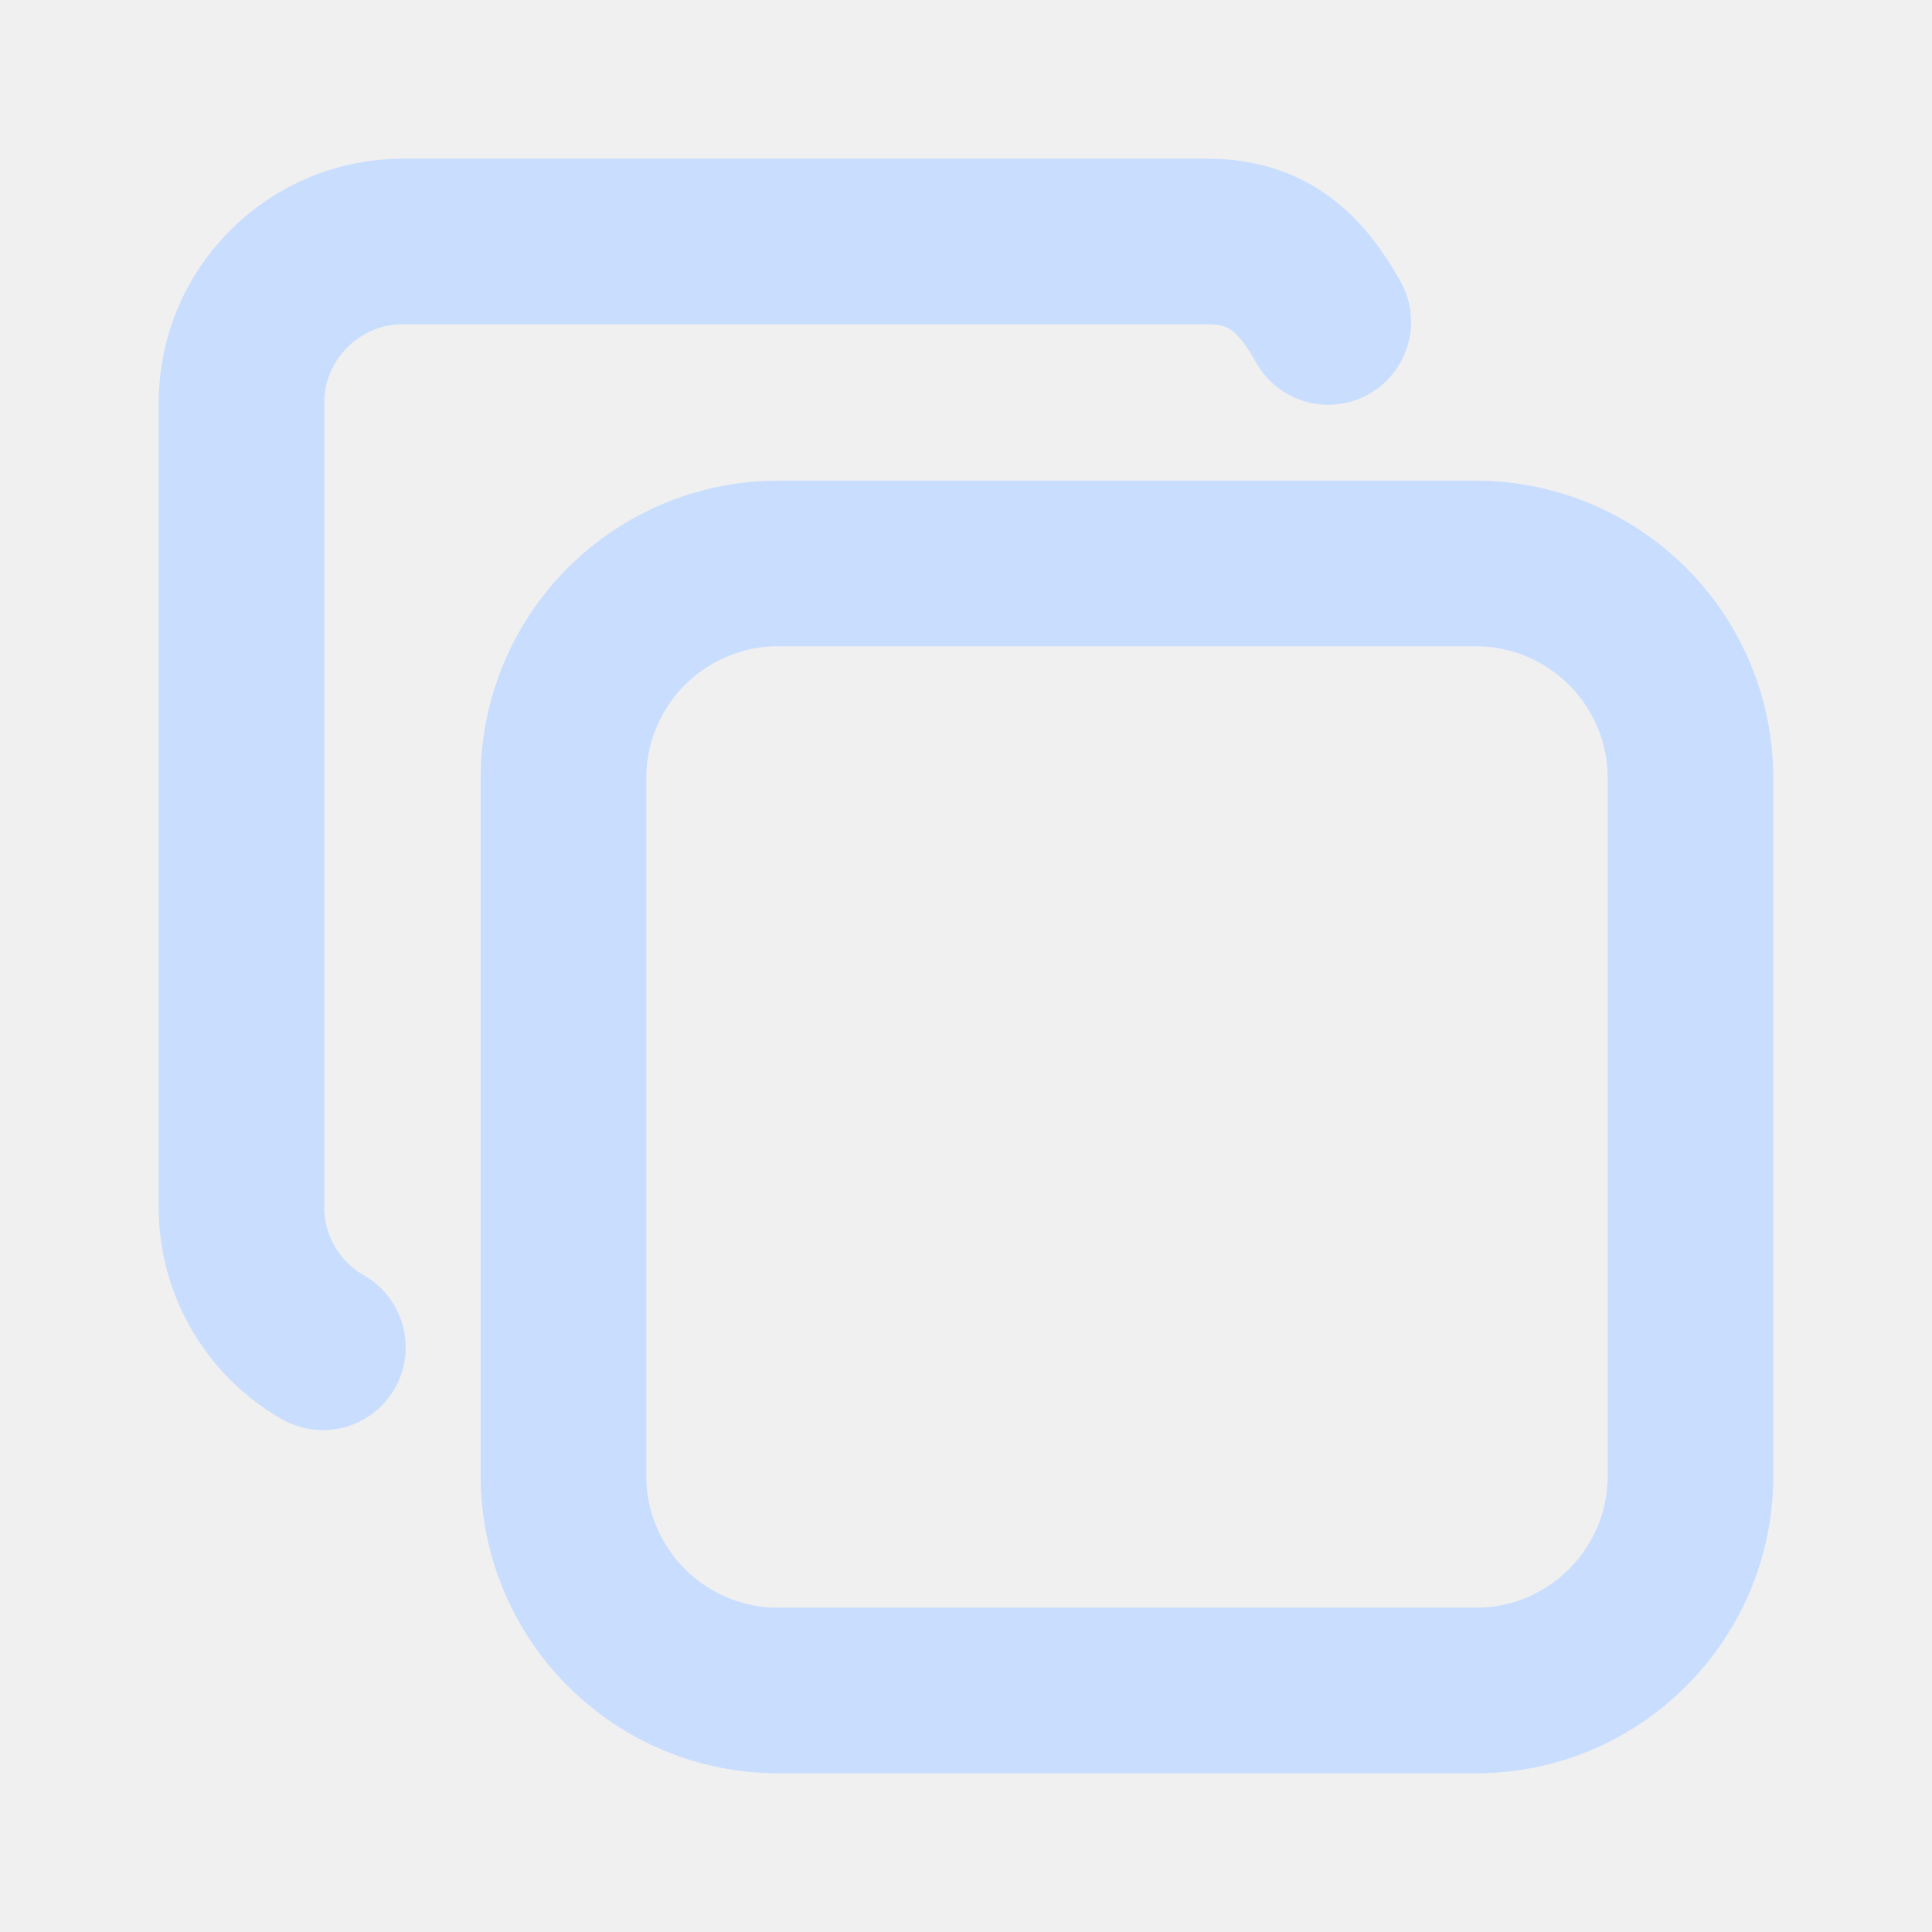
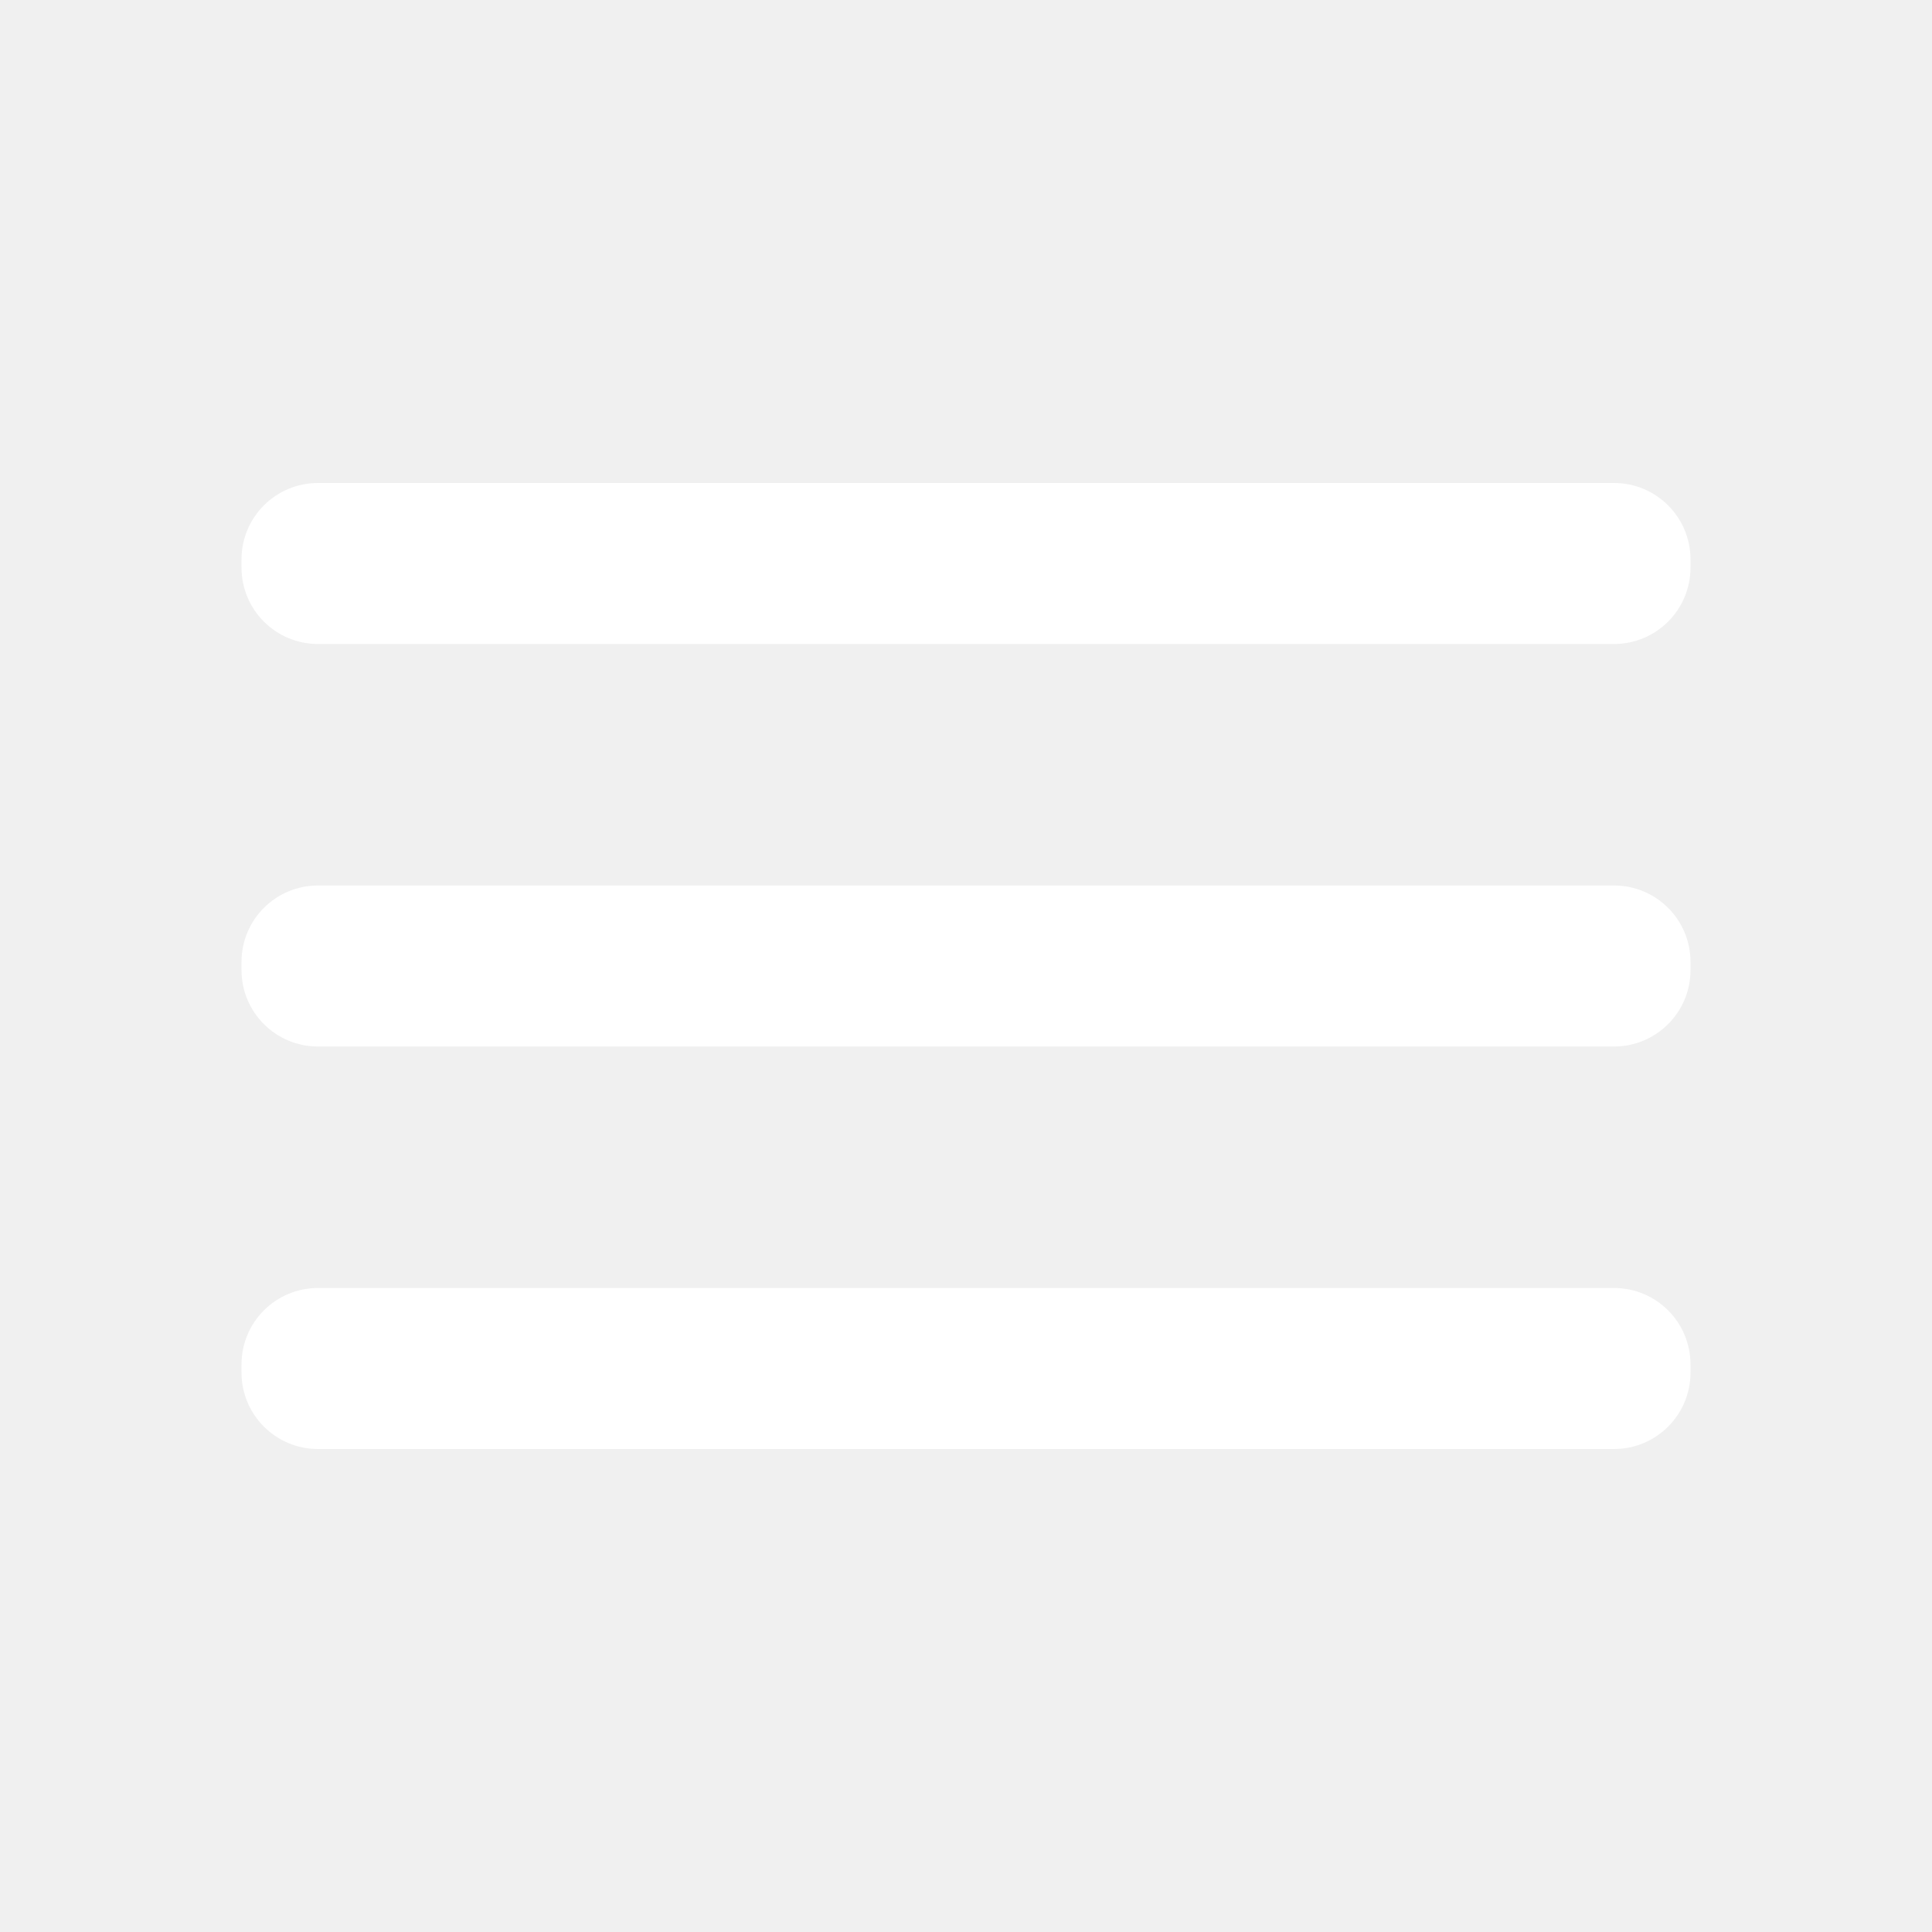
- <svg xmlns="http://www.w3.org/2000/svg" width="14" height="14" viewBox="0 0 14 14" fill="none">
-   <path d="M4.083 5.639C4.083 5.226 4.247 4.831 4.539 4.539C4.831 4.247 5.226 4.083 5.639 4.083H10.694C10.899 4.083 11.101 4.124 11.29 4.202C11.478 4.28 11.65 4.395 11.794 4.539C11.939 4.683 12.053 4.855 12.132 5.044C12.21 5.232 12.25 5.435 12.25 5.639V10.694C12.25 10.899 12.21 11.101 12.132 11.29C12.053 11.478 11.939 11.65 11.794 11.794C11.65 11.939 11.478 12.053 11.29 12.132C11.101 12.21 10.899 12.25 10.694 12.25H5.639C5.435 12.25 5.232 12.21 5.044 12.132C4.855 12.053 4.683 11.939 4.539 11.794C4.394 11.65 4.28 11.478 4.202 11.29C4.123 11.101 4.083 10.899 4.083 10.694V5.639Z" stroke="#C9DDFF" stroke-width="1.2" stroke-linecap="round" stroke-linejoin="round" />
-   <path d="M2.34 9.763C2.161 9.661 2.013 9.514 1.909 9.336C1.805 9.158 1.75 8.956 1.75 8.75V2.917C1.75 2.275 2.275 1.75 2.917 1.75H8.75C9.188 1.75 9.425 1.975 9.625 2.333" stroke="#C9DDFF" stroke-width="1.2" stroke-linecap="round" stroke-linejoin="round" />
+ <svg xmlns="http://www.w3.org/2000/svg" width="24" height="24" viewBox="0 0 24 24" fill="none">
+   <path d="M20.05 11H3.95C3.425 11 3 11.425 3 11.95V12.05C3 12.575 3.425 13 3.95 13H20.05C20.575 13 21 12.575 21 12.05V11.95C21 11.425 20.575 11 20.05 11Z" fill="#FFF" />
+   <path d="M20.05 16H3.95C3.425 16 3 16.425 3 16.95V17.05C3 17.575 3.425 18 3.95 18H20.05C20.575 18 21 17.575 21 17.05V16.95C21 16.425 20.575 16 20.05 16Z" fill="#FFF" />
+   <path d="M20.05 6H3.95C3.425 6 3 6.425 3 6.95V7.05C3 7.575 3.425 8 3.95 8H20.05C20.575 8 21 7.575 21 7.05V6.95C21 6.425 20.575 6 20.05 6Z" fill="#FFF" />
</svg>
